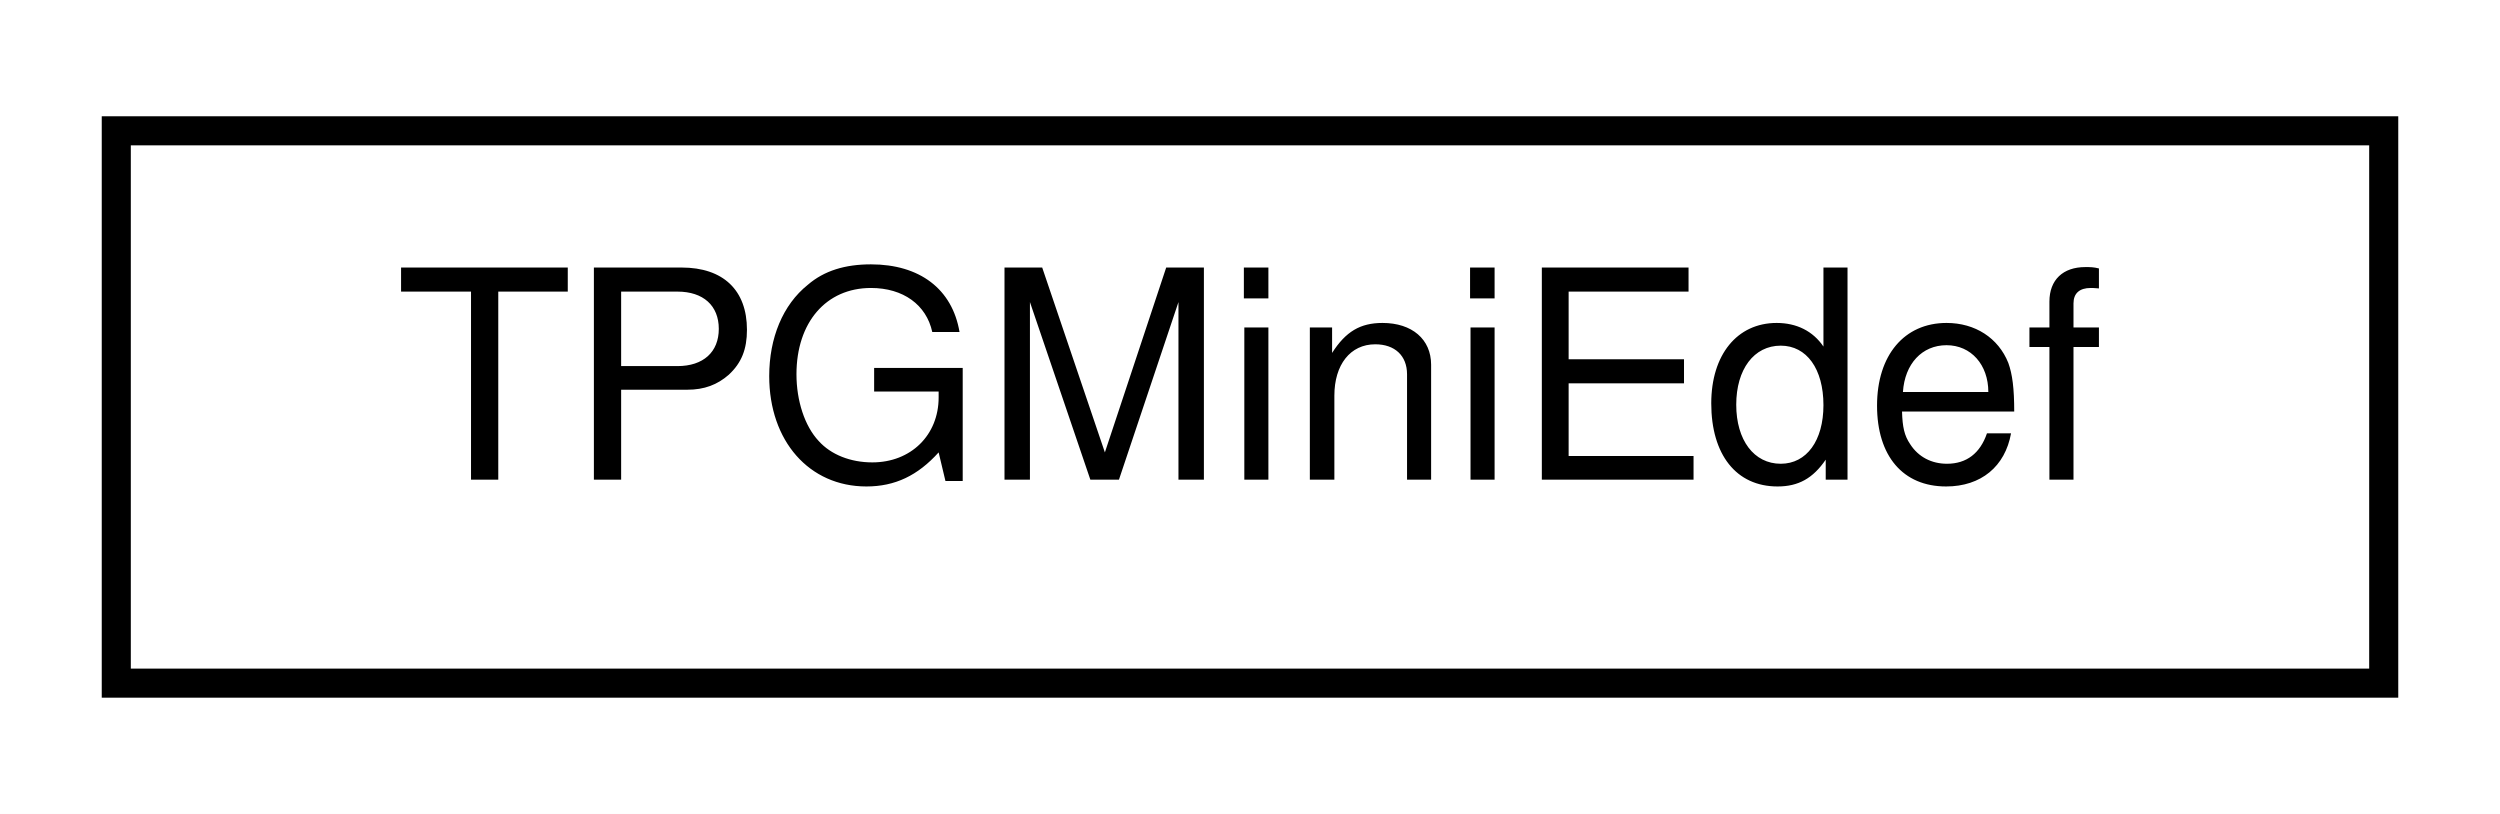
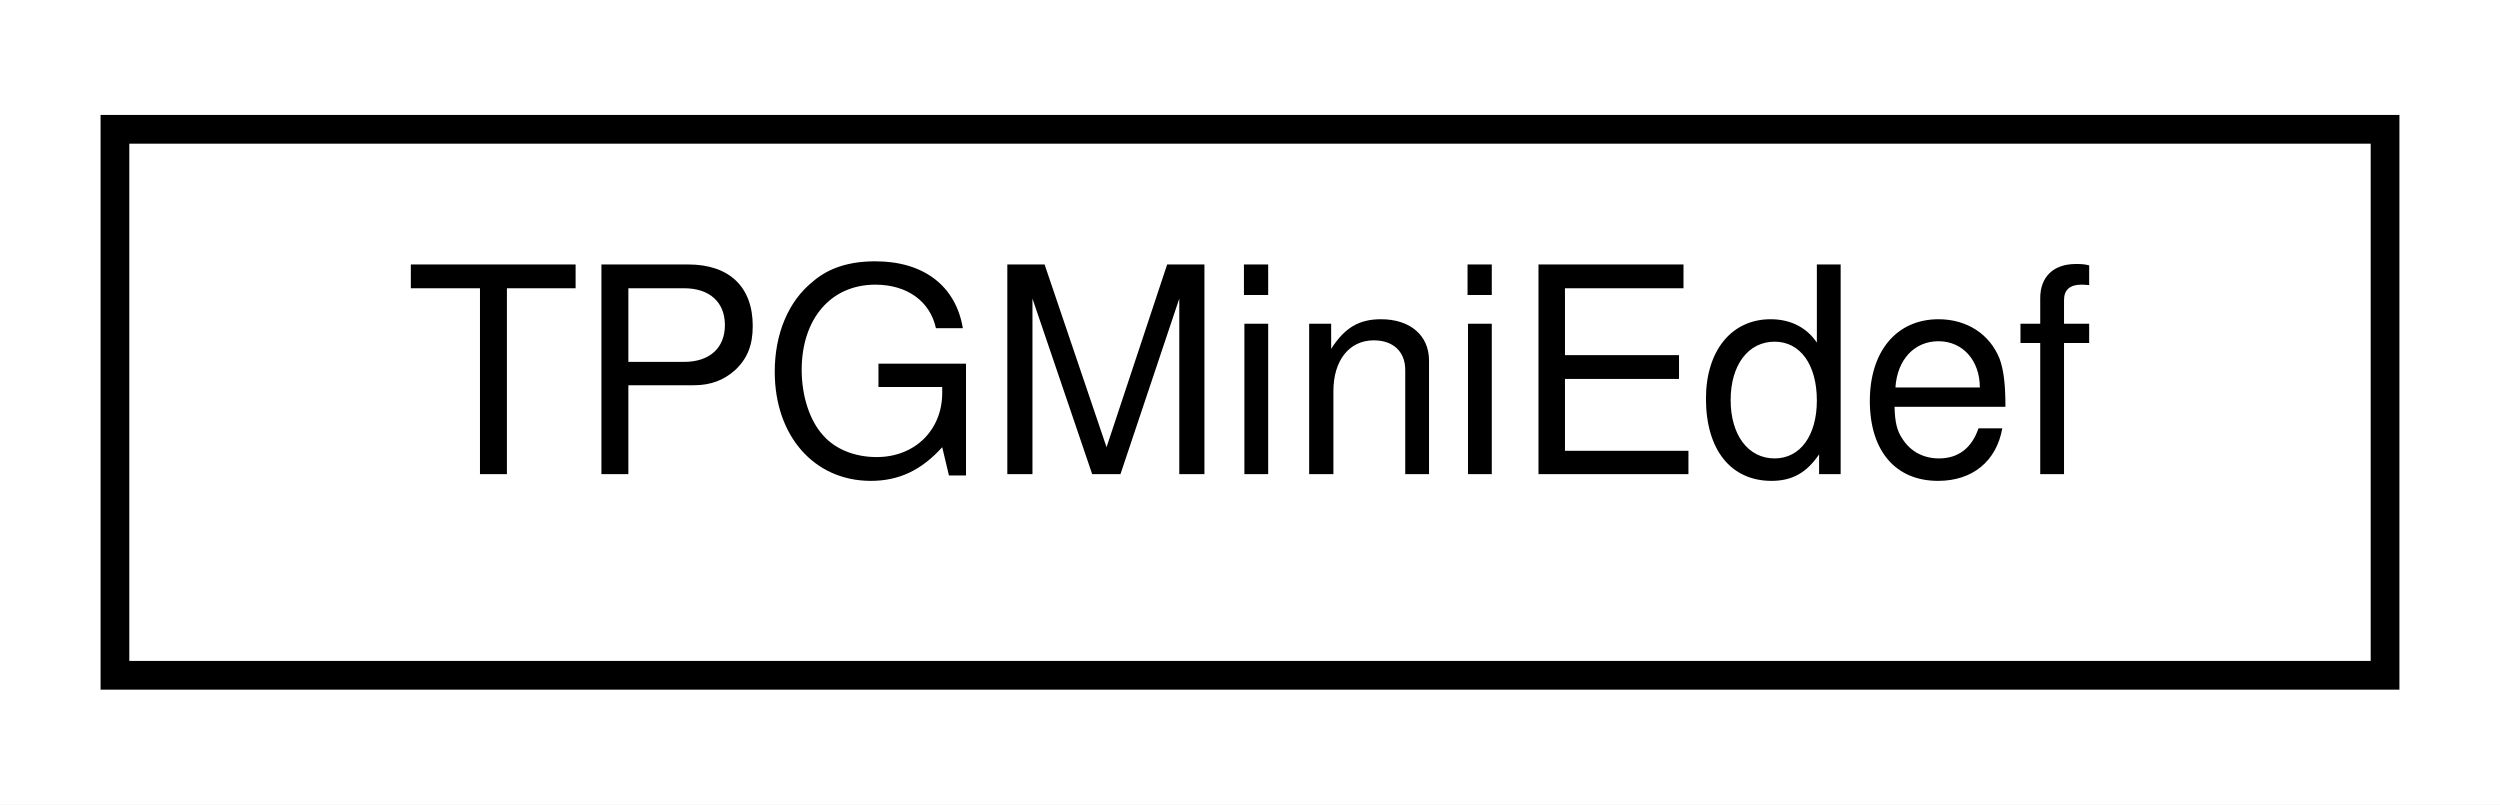
- <svg xmlns="http://www.w3.org/2000/svg" xmlns:xlink="http://www.w3.org/1999/xlink" width="86pt" height="28pt" viewBox="0.00 0.00 86.00 28.00">
+ <svg xmlns="http://www.w3.org/2000/svg" xmlns:xlink="http://www.w3.org/1999/xlink" width="87pt" height="28pt" viewBox="0.00 0.00 87.00 28.00">
  <g id="graph0" class="graph" transform="scale(1 1) rotate(0) translate(4 24)">
-     <polygon fill="#ffffff" stroke="transparent" points="-4,4 -4,-24 82,-24 82,4 -4,4" />
+     <polygon fill="white" stroke="transparent" points="-4,4 -4,-24 83,-24 83,4 -4,4" />
    <g id="node1" class="node">
      <g id="a_node1">
-         <a xlink:href="classTPGMiniEdef.html" target="_top" xlink:title="TPGMiniEdef">
-           <polygon fill="#ffffff" stroke="#000000" points="0,-.5 0,-19.5 78,-19.5 78,-.5 0,-.5" />
-           <text text-anchor="middle" x="39" y="-7.5" font-family="Helvetica,sans-Serif" font-size="10.00" fill="#000000">TPGMiniEdef</text>
+         <a xlink:href="classTPGMiniEdef.html" target="_top" xlink:title=" ">
+           <polygon fill="white" stroke="black" points="0,-0.5 0,-19.5 79,-19.5 79,-0.5 0,-0.5" />
+           <text text-anchor="middle" x="39.5" y="-7.5" font-family="Helvetica,sans-Serif" font-size="10.00">TPGMiniEdef</text>
        </a>
      </g>
    </g>
  </g>
</svg>
